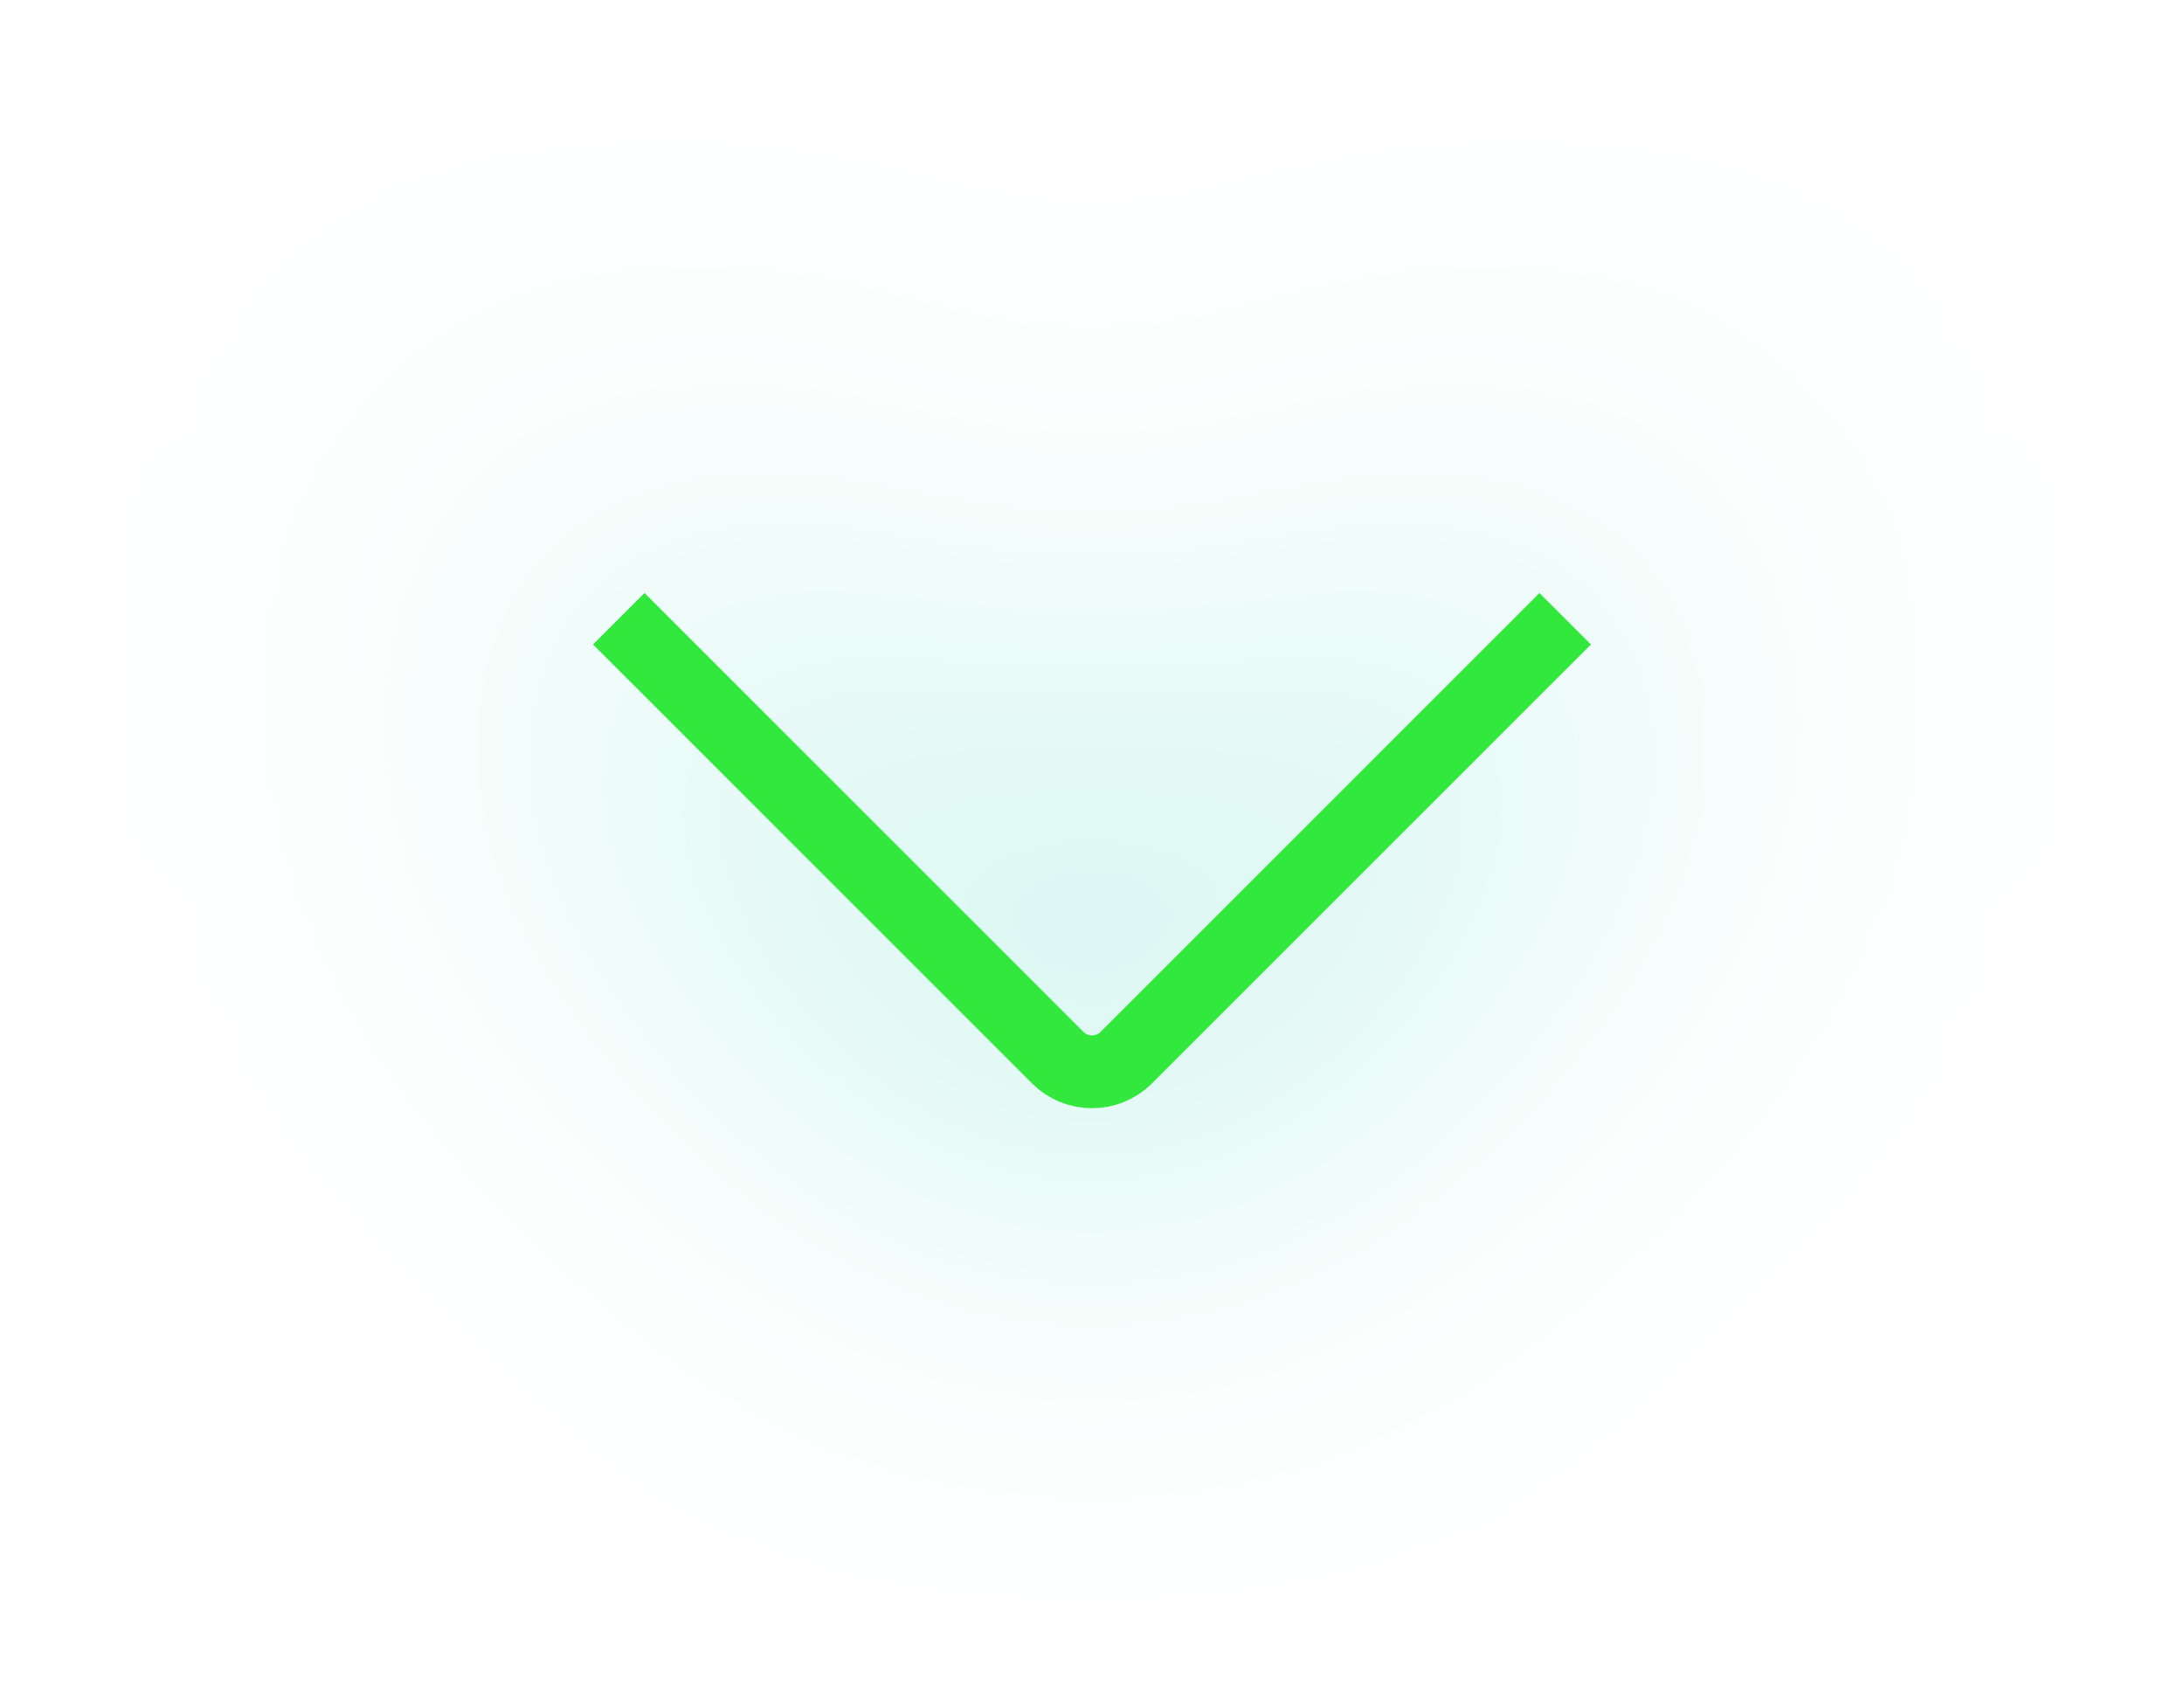
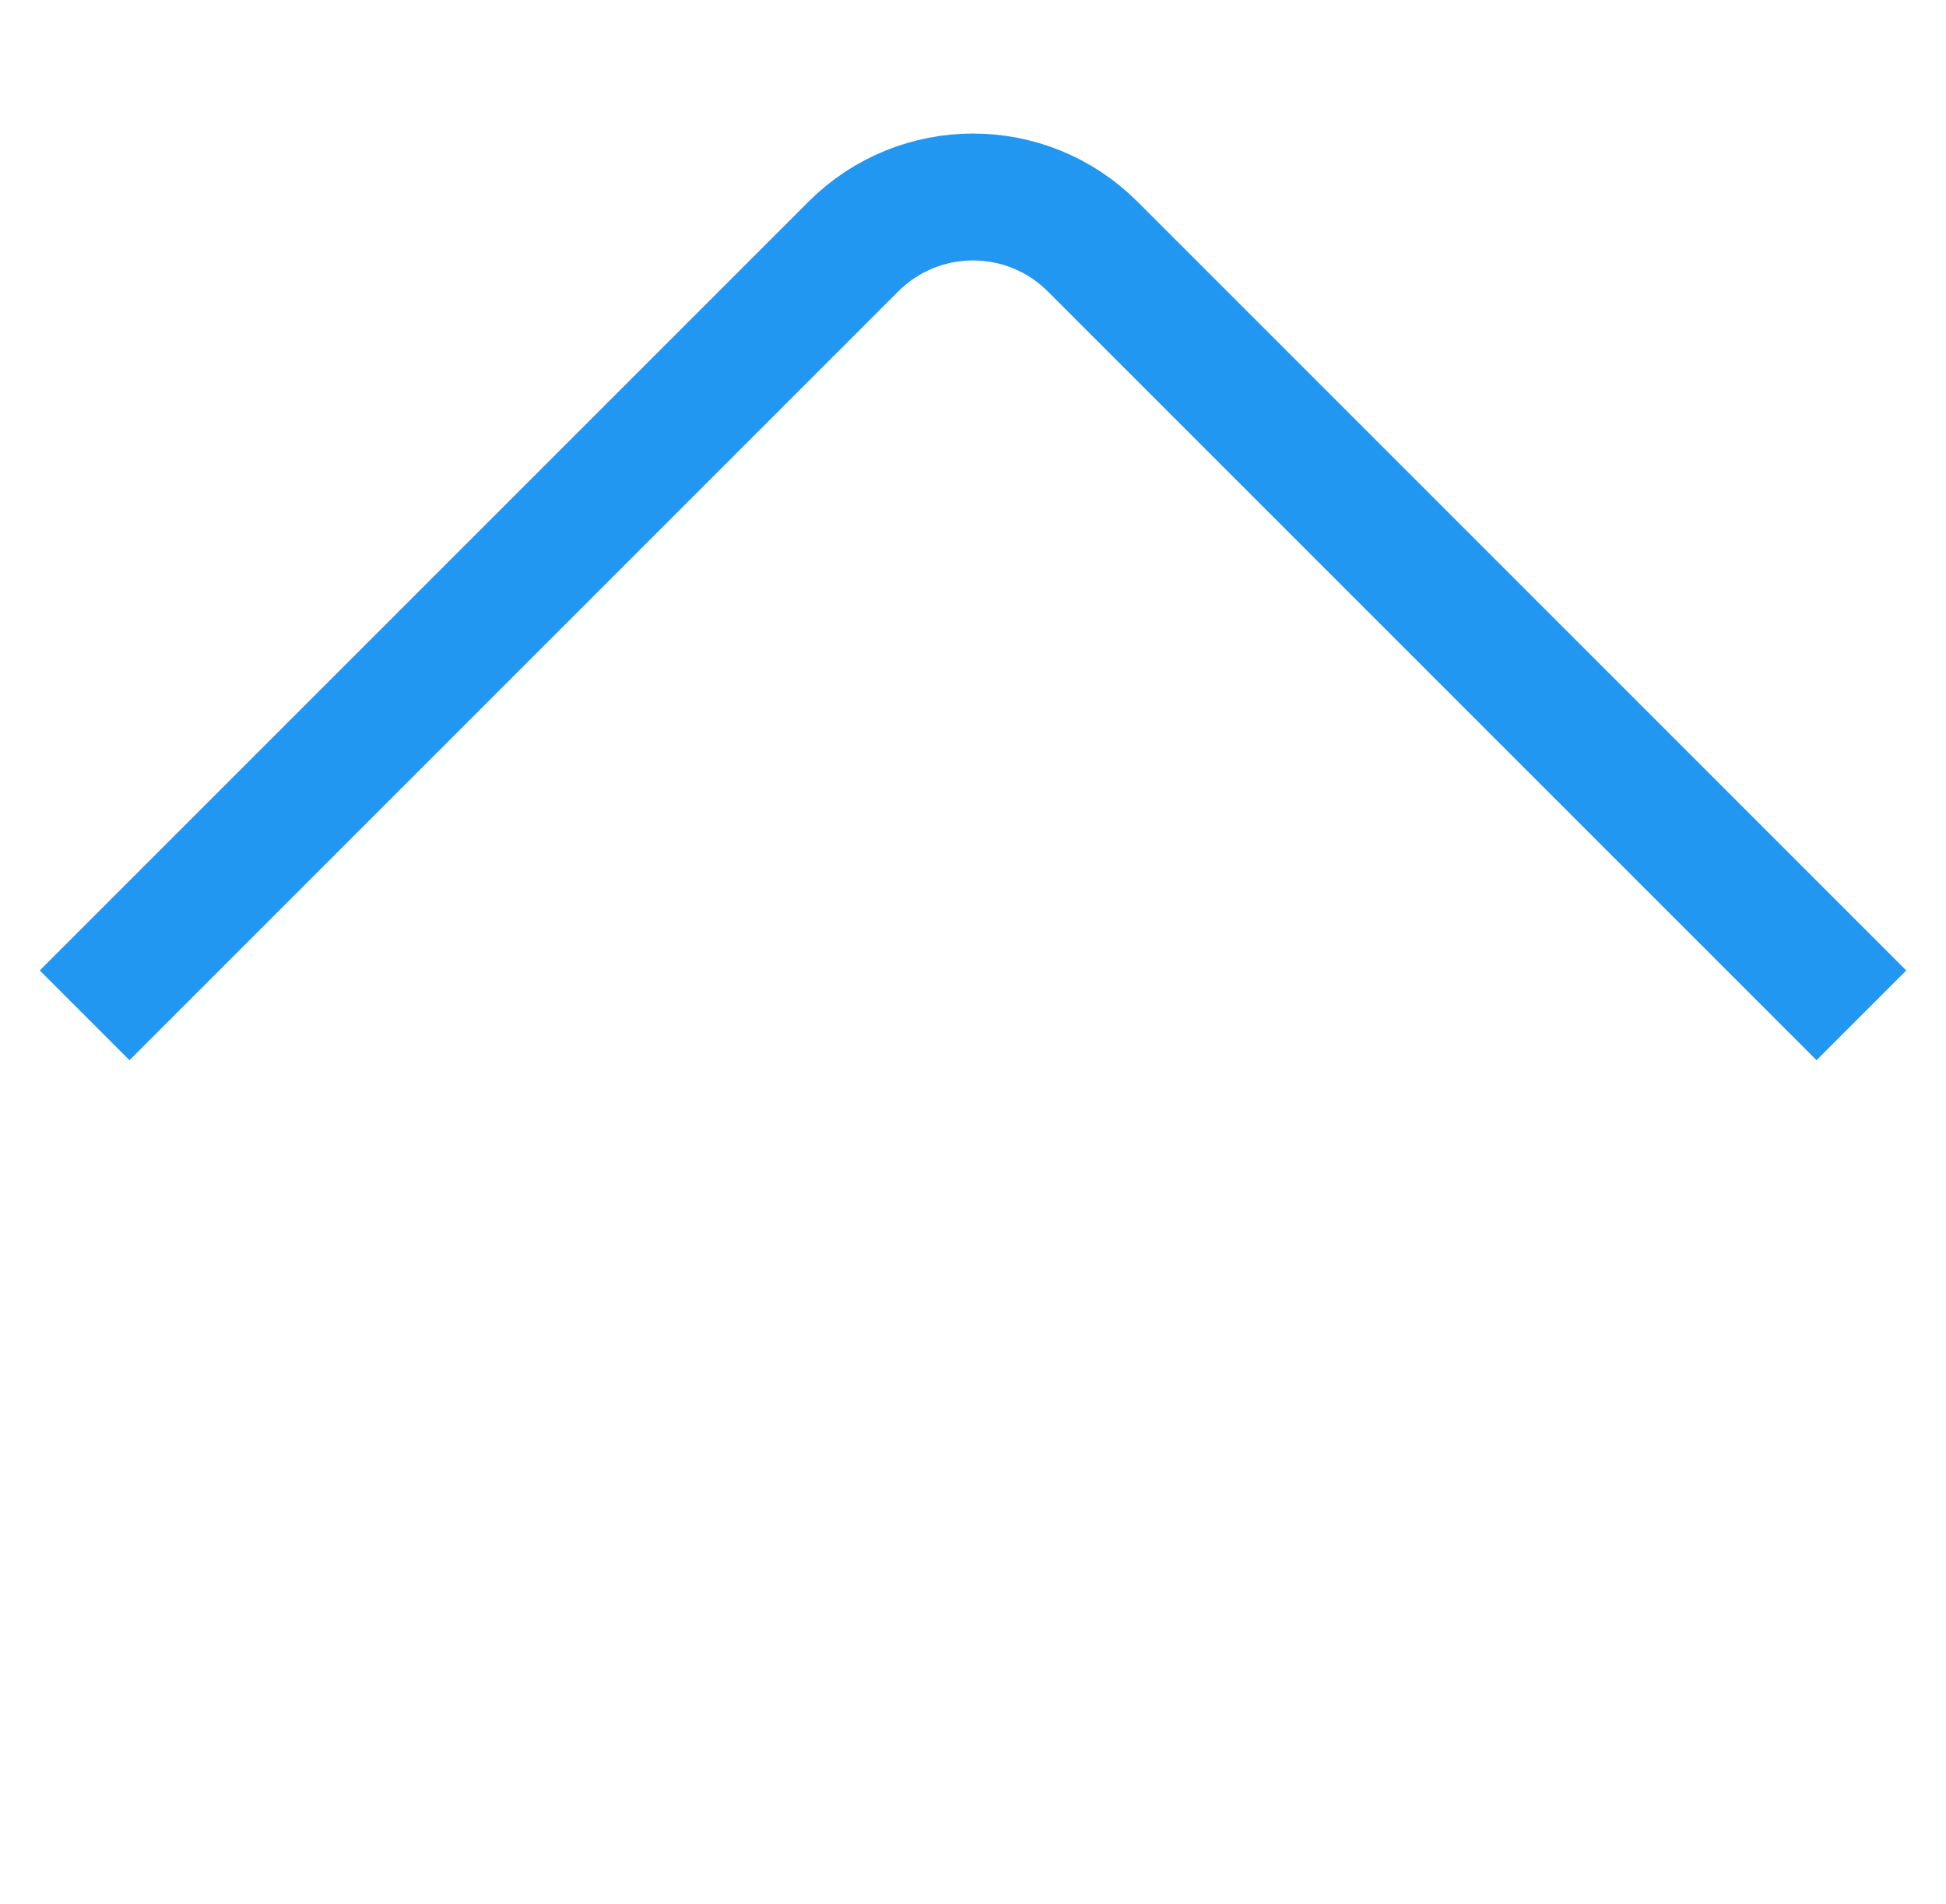
- <svg xmlns="http://www.w3.org/2000/svg" width="90" height="70" viewBox="0 0 90 70" fill="none">
-   <g filter="url(#filter0_d)">
-     <path d="M64.5 25.5L46.414 43.586C45.633 44.367 44.367 44.367 43.586 43.586L25.5 25.5" stroke="#32E83C" stroke-width="3" />
-   </g>
-   <defs>
-     <filter id="filter0_d" x="0.439" y="0.439" width="89.121" height="69.232" filterUnits="userSpaceOnUse" color-interpolation-filters="sRGB">
-       <feFlood flood-opacity="0" result="BackgroundImageFix" />
-       <feColorMatrix in="SourceAlpha" type="matrix" values="0 0 0 0 0 0 0 0 0 0 0 0 0 0 0 0 0 0 127 0" />
-       <feOffset />
-       <feGaussianBlur stdDeviation="12" />
-       <feColorMatrix type="matrix" values="0 0 0 0 0.137 0 0 0 0 0.827 0 0 0 0 0.706 0 0 0 1 0" />
-       <feBlend mode="normal" in2="BackgroundImageFix" result="effect1_dropShadow" />
-       <feBlend mode="normal" in="SourceGraphic" in2="effect1_dropShadow" result="shape" />
-     </filter>
-   </defs>
+ <svg xmlns="http://www.w3.org/2000/svg" width="46" height="45" viewBox="0 0 46 45" fill="none">
+   <path d="M2 24L20.172 5.828C21.734 4.266 24.266 4.266 25.828 5.828L44 24" stroke="#2297F1" stroke-width="3" />
</svg>
